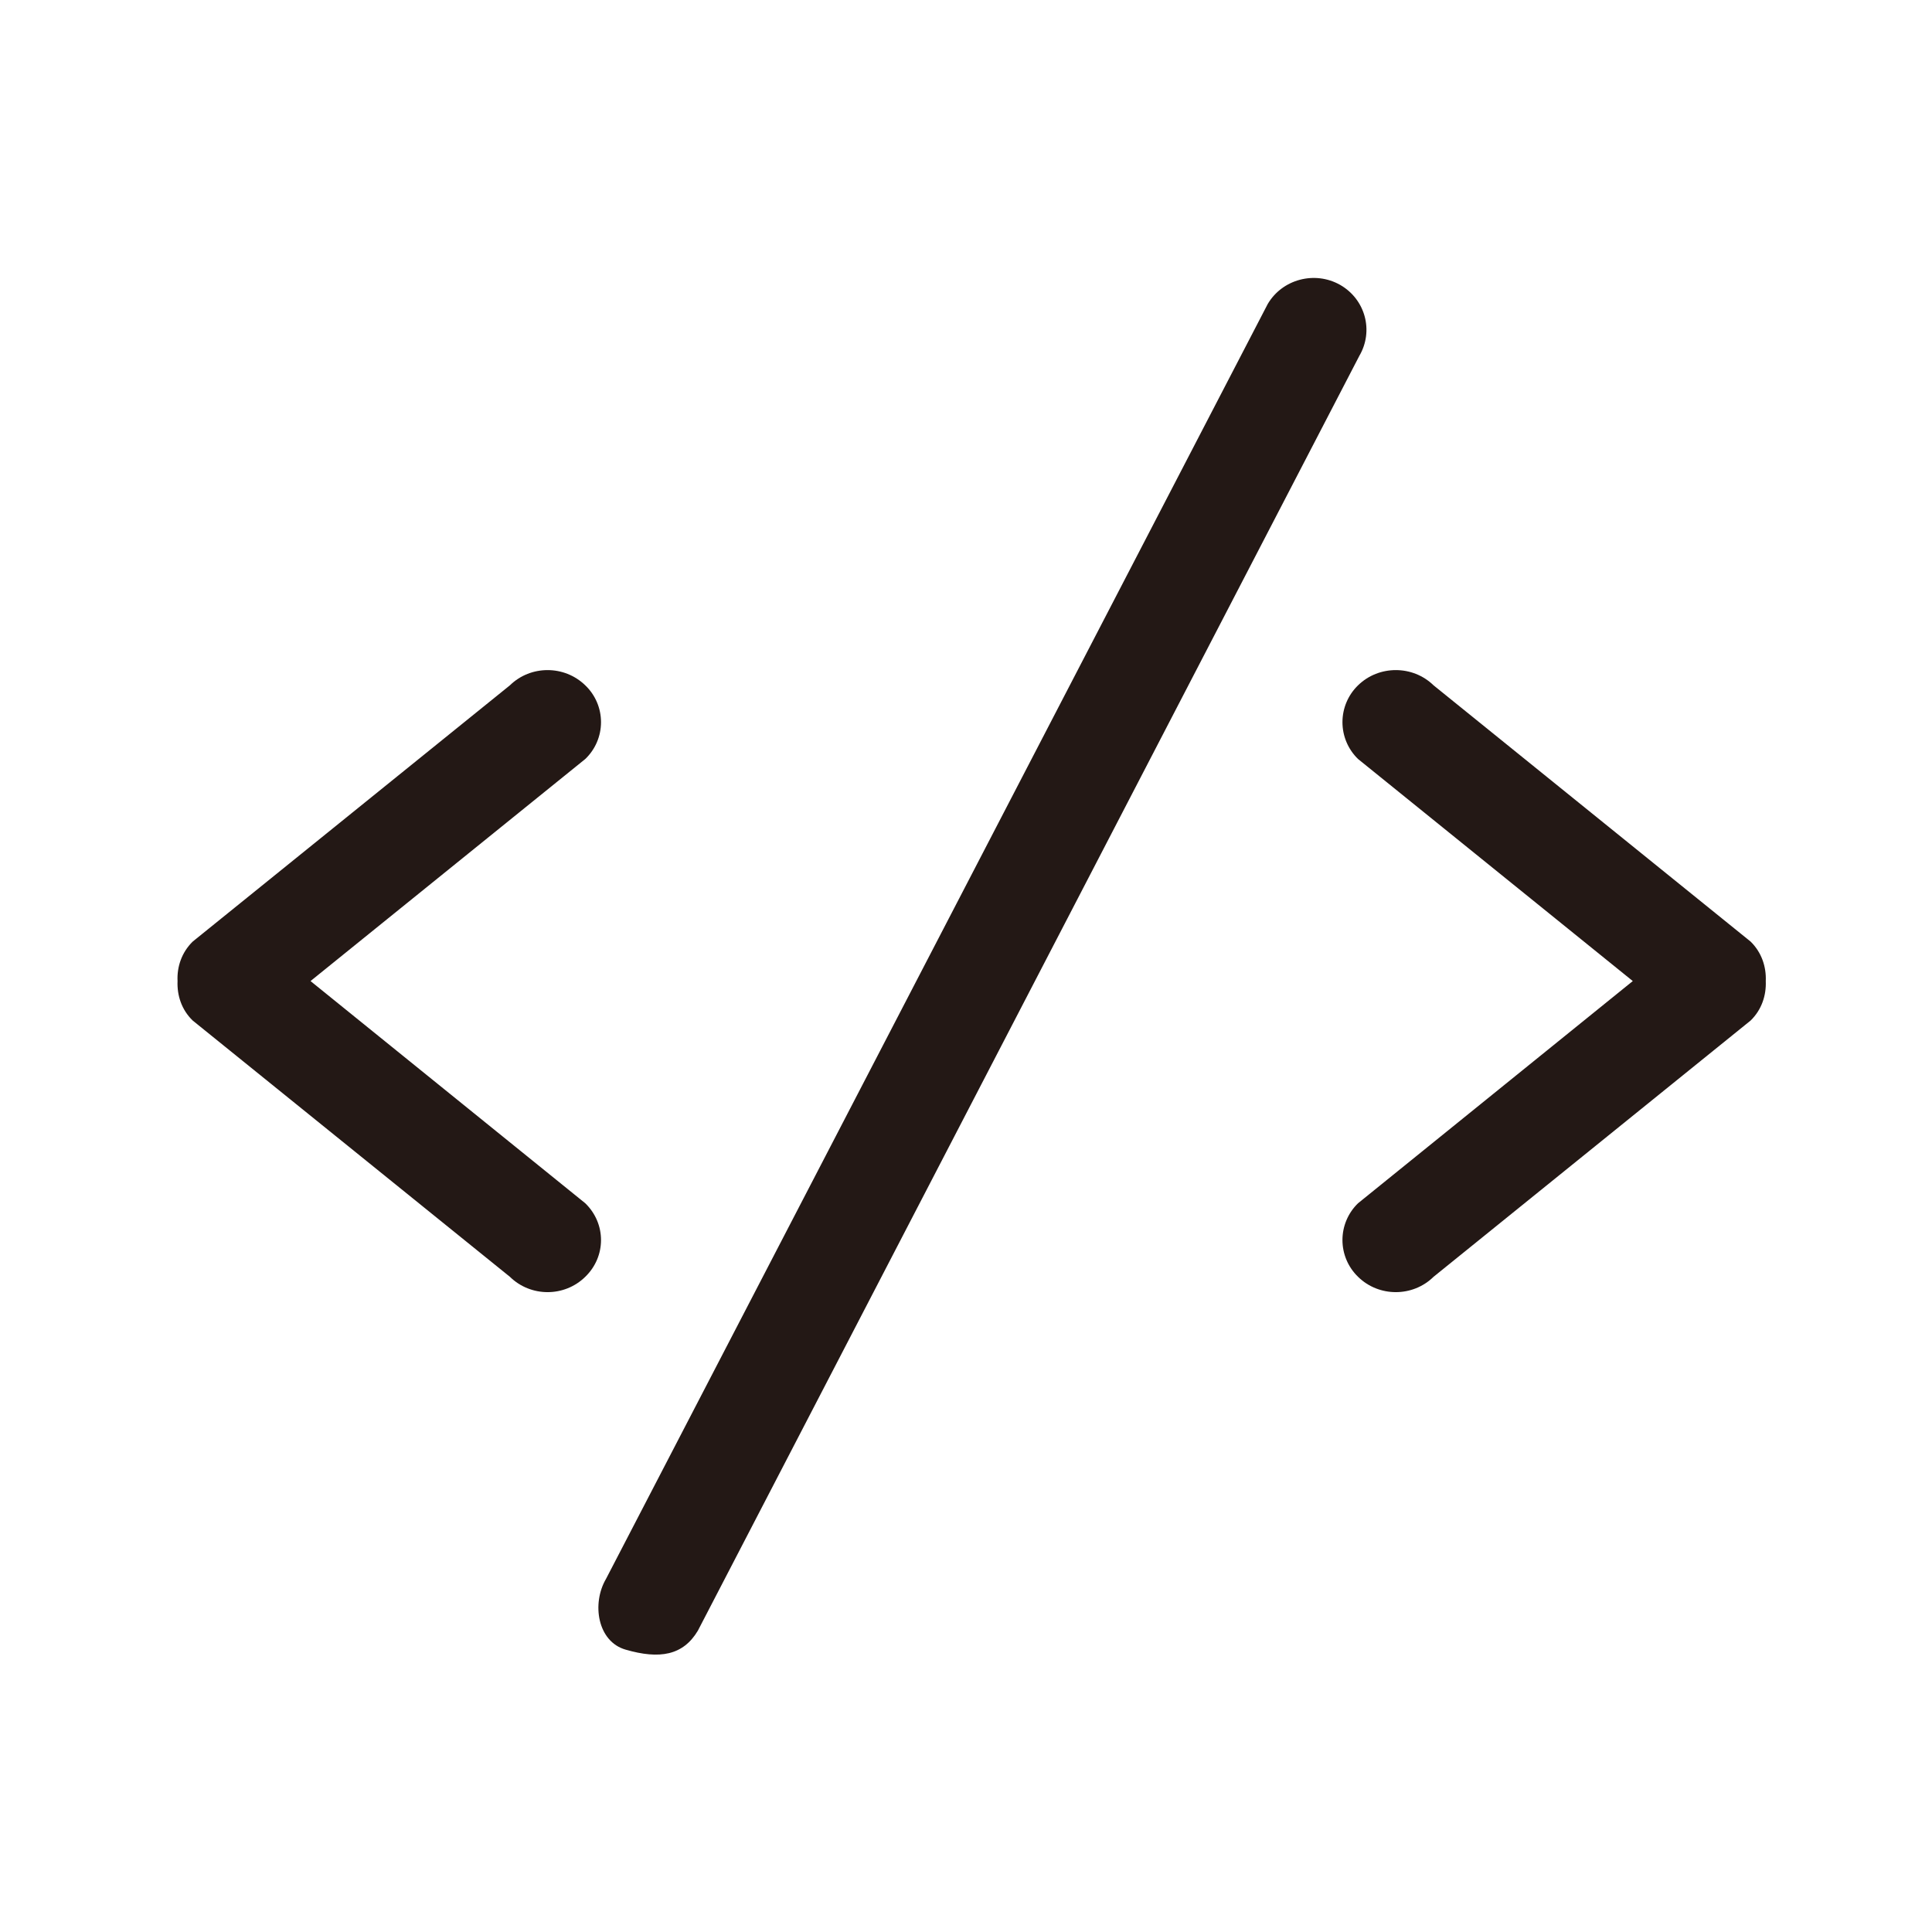
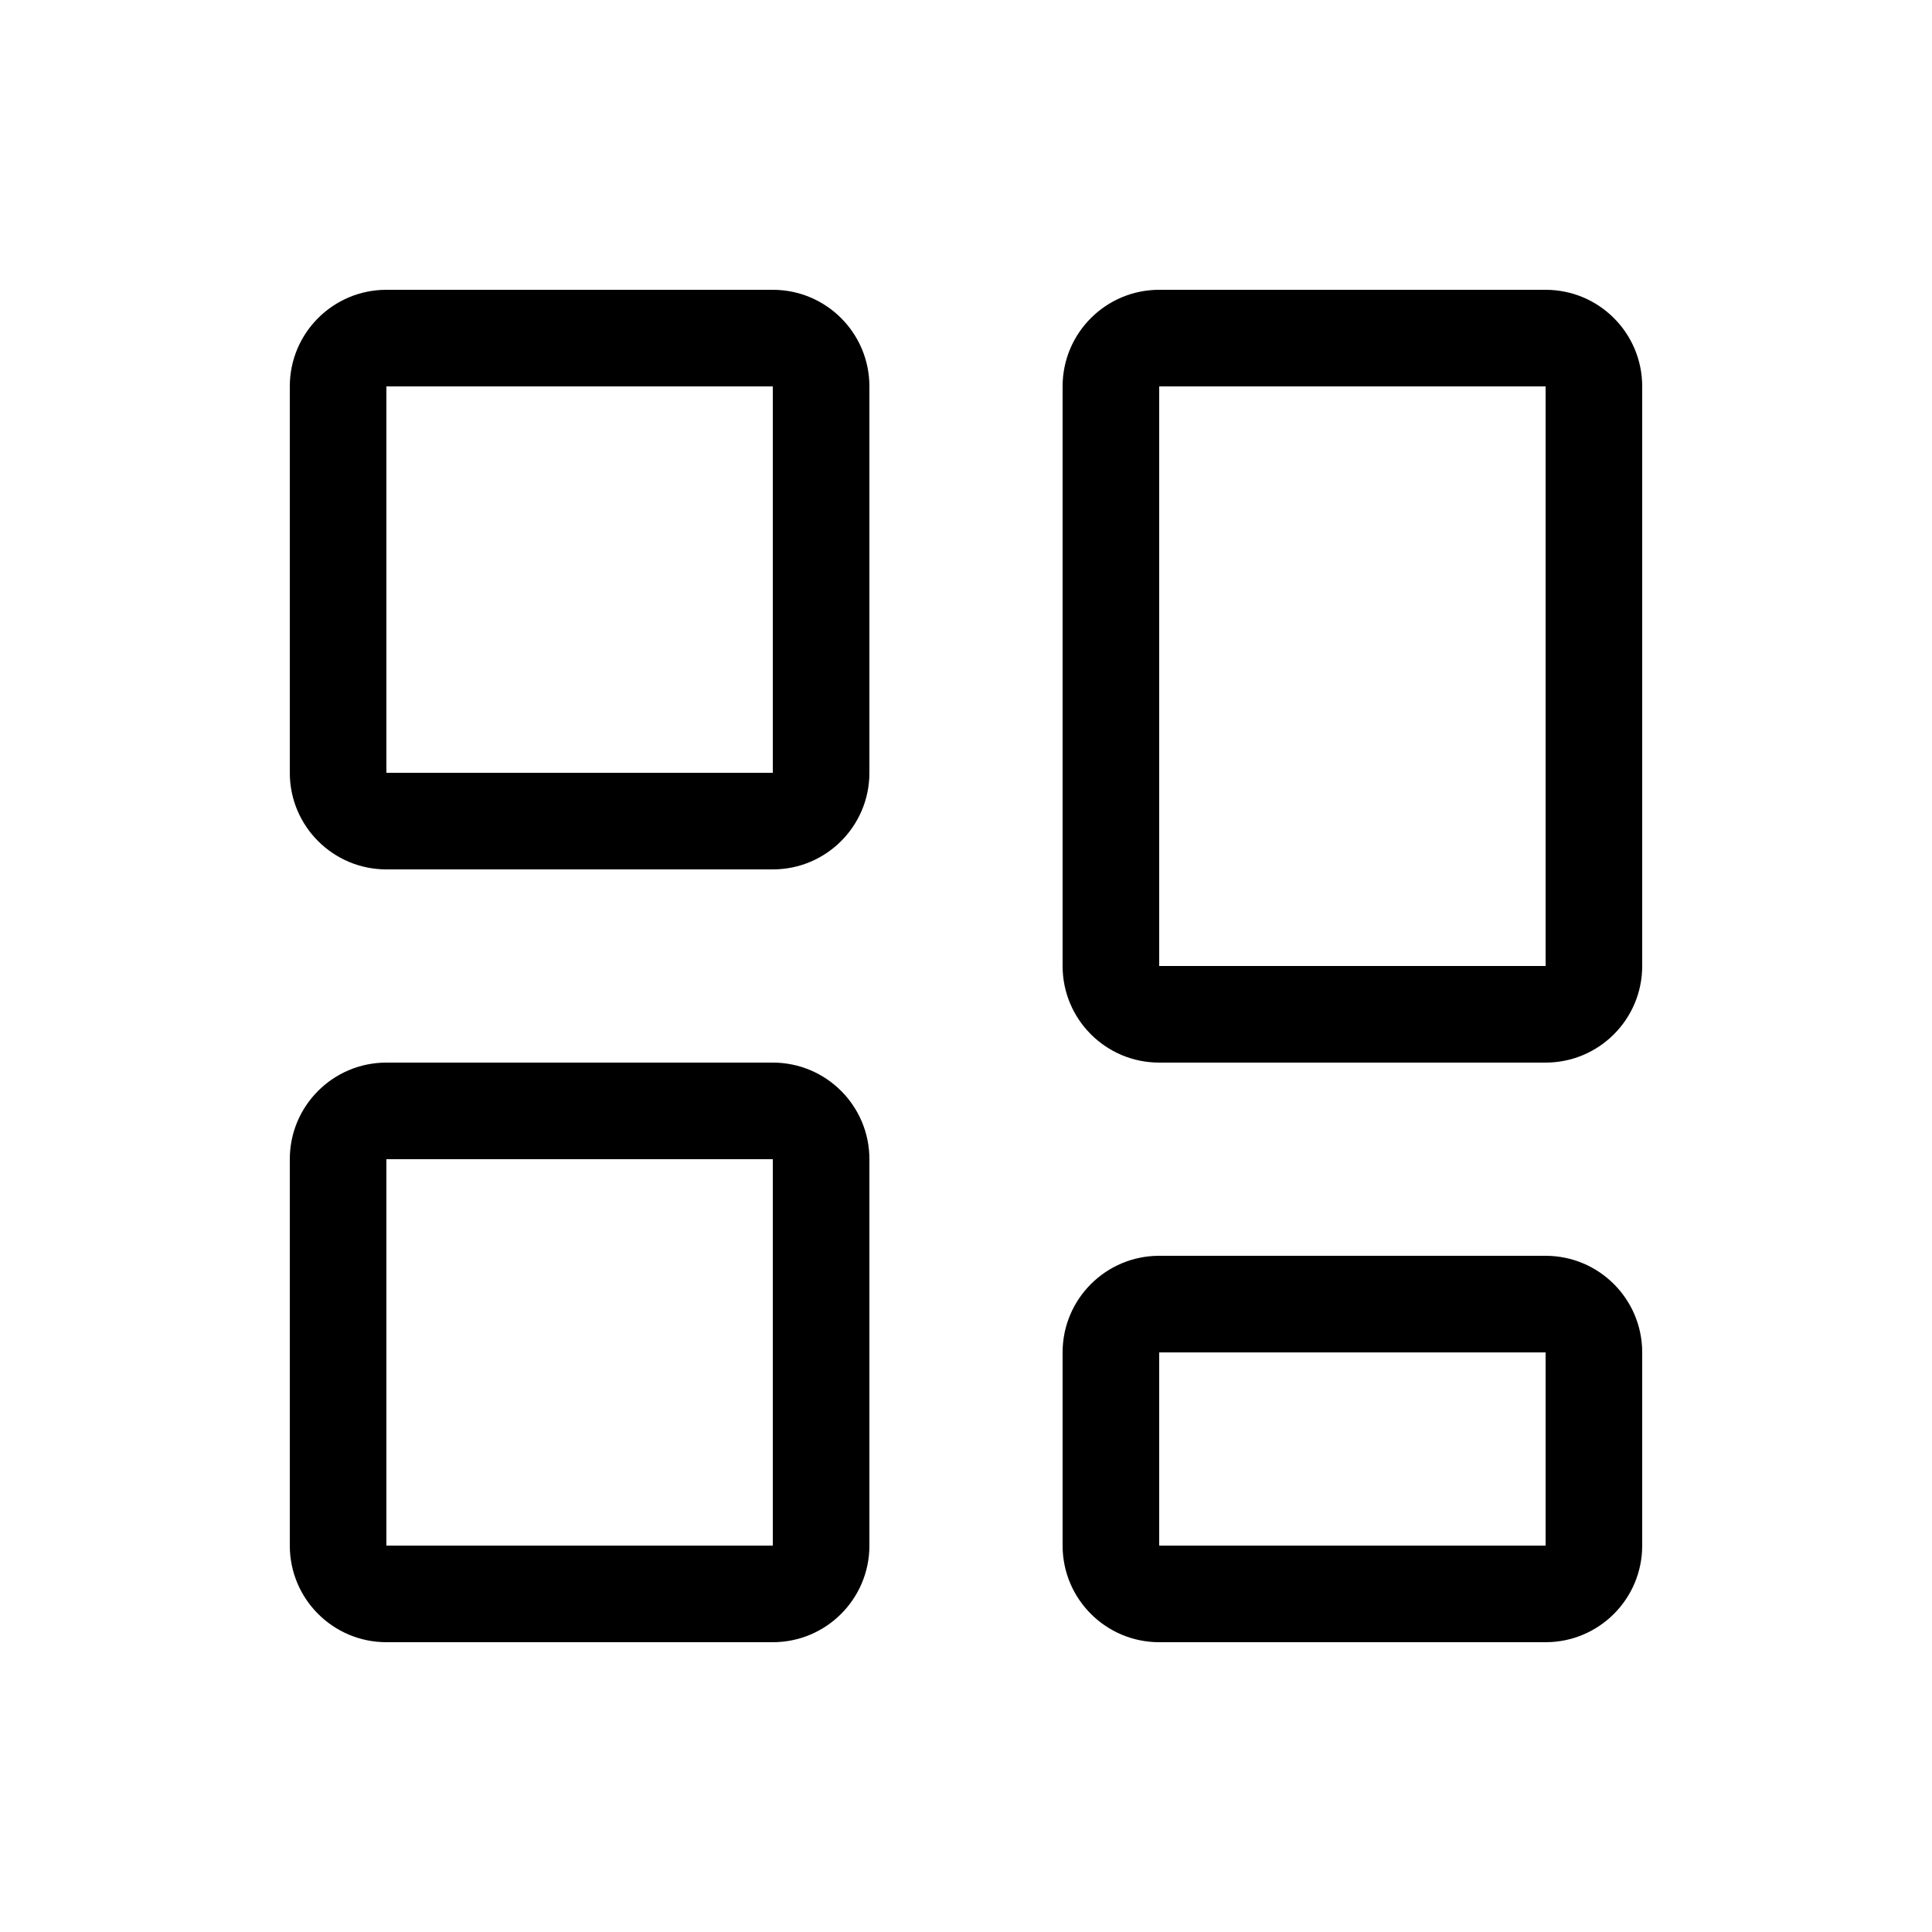
- <svg xmlns="http://www.w3.org/2000/svg" t="1724294668864" class="icon" viewBox="0 0 1024 1024" version="1.1" p-id="7857" width="200" height="200">
-   <path d="M927.871 540.9l-168.054 135.83c-11.018 10.838-29.008 10.838-40.027 0a27.115 27.115 0 0 1 0-38.979l145.62-117.768-145.62-117.695a27.202 27.202 0 0 1 0-39.051c11.018-10.765 29.008-10.765 40.027 0l168.054 135.83c5.888 5.78 8.345 13.439 8.02 20.916 0.325 7.586-2.168 15.209-8.02 20.916z m-557.987 323.391c-7.839 13.15-20.302 15.281-38.329 10.043-14.847-4.263-18.063-24.384-10.332-37.534L671.925 161.118c7.731-13.15 24.926-17.701 38.329-10.151 13.439 7.659 17.954 24.457 10.223 37.642l-350.593 675.682z m-59.679-187.561c-11.018 10.838-28.9 10.838-39.954 0l-168.126-135.83c-5.888-5.708-8.345-13.33-8.02-20.916-0.361-7.478 2.131-15.136 8.02-20.916l168.126-135.83c11.018-10.765 28.9-10.765 39.954 0a27.014 27.014 0 0 1 0 39.051l-145.62 117.695 145.62 117.768c11.127 10.801 11.127 28.214 0 38.979z" fill="#231815" p-id="7858" />
+ <svg xmlns="http://www.w3.org/2000/svg" t="1744351086615" class="icon" viewBox="0 0 1024 1024" version="1.1" p-id="1375" width="200" height="200">
+   <path d="M409.6 153.6H204.8a51.2 51.2 0 0 0-51.2 51.2v204.8a51.2 51.2 0 0 0 51.2 51.2h204.8a51.2 51.2 0 0 0 51.2-51.2V204.8a51.2 51.2 0 0 0-51.2-51.2z m0 256H204.8V204.8h204.8zM409.6 563.2H204.8a51.2 51.2 0 0 0-51.2 51.2v204.8a51.2 51.2 0 0 0 51.2 51.2h204.8a51.2 51.2 0 0 0 51.2-51.2V614.4a51.2 51.2 0 0 0-51.2-51.2z m0 256H204.8V614.4h204.8zM819.2 153.6H614.4a51.2 51.2 0 0 0-51.2 51.2V512a51.2 51.2 0 0 0 51.2 51.2h204.8a51.2 51.2 0 0 0 51.2-51.2V204.8a51.2 51.2 0 0 0-51.2-51.2z m0 358.4H614.4V204.8h204.8zM819.2 665.6H614.4a51.2 51.2 0 0 0-51.2 51.2v102.4a51.2 51.2 0 0 0 51.2 51.2h204.8a51.2 51.2 0 0 0 51.2-51.2V716.8a51.2 51.2 0 0 0-51.2-51.2z m0 153.6H614.4V716.8h204.8z" p-id="1376" />
</svg>
